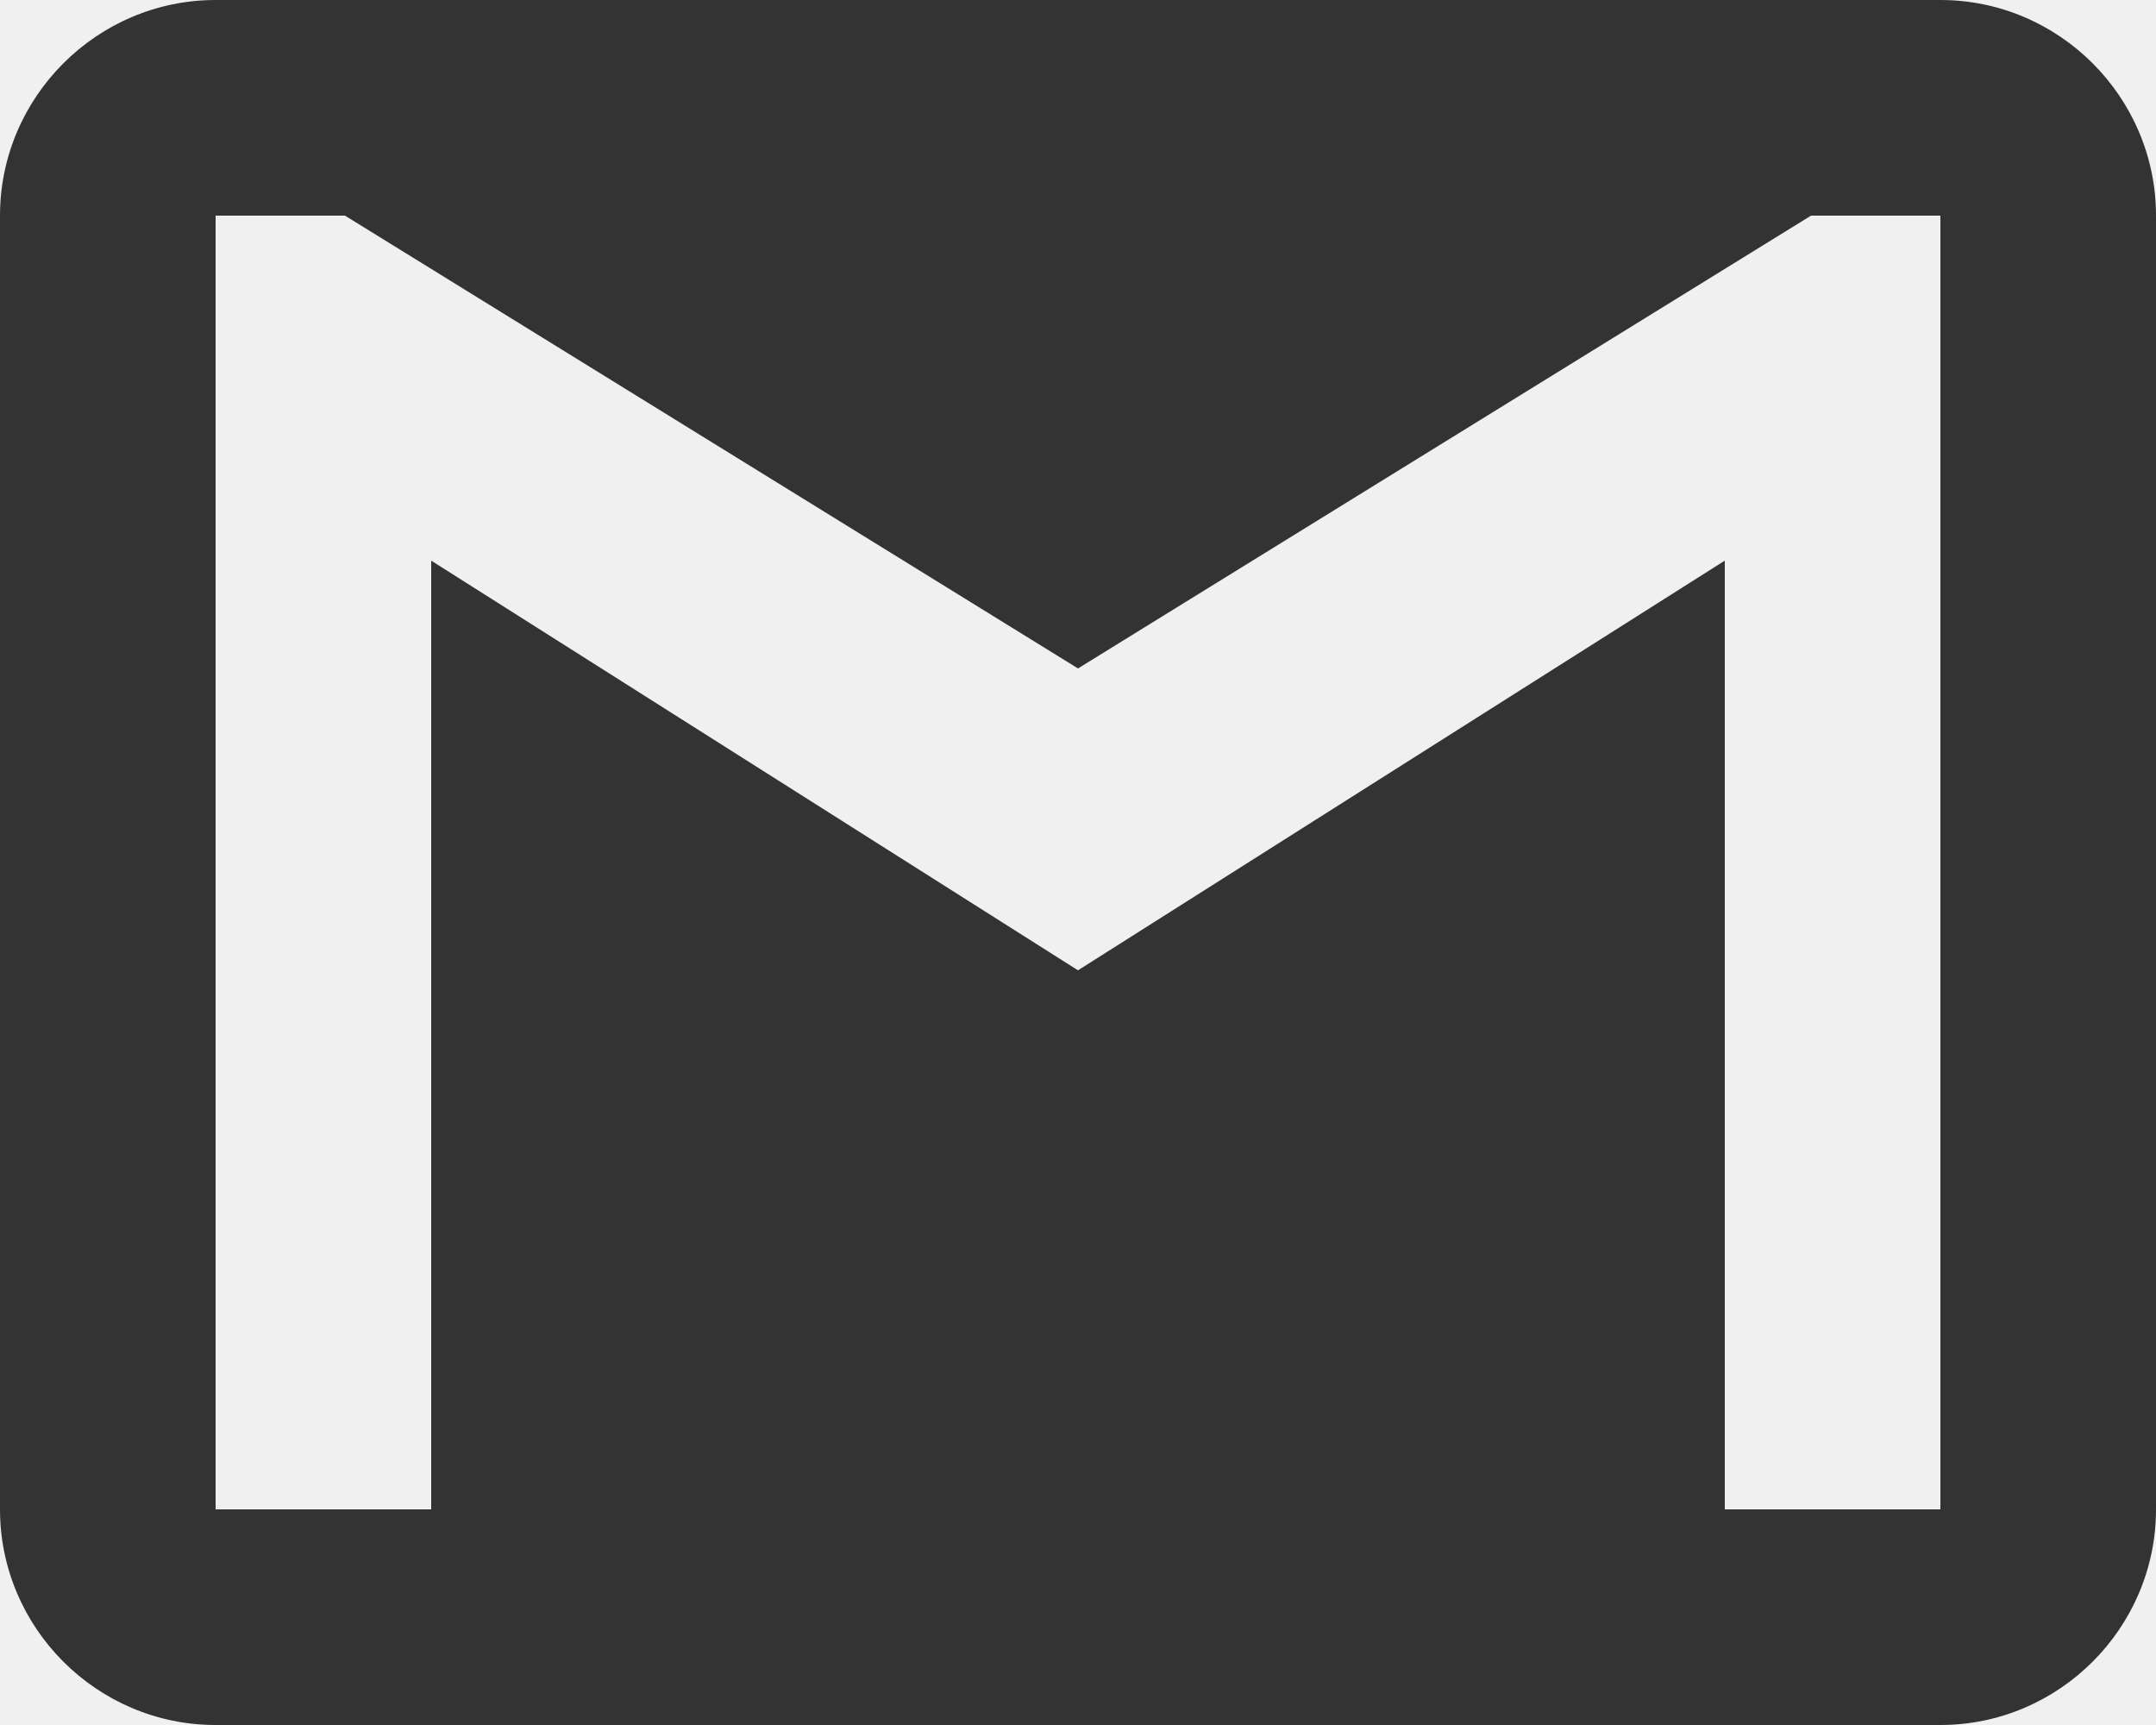
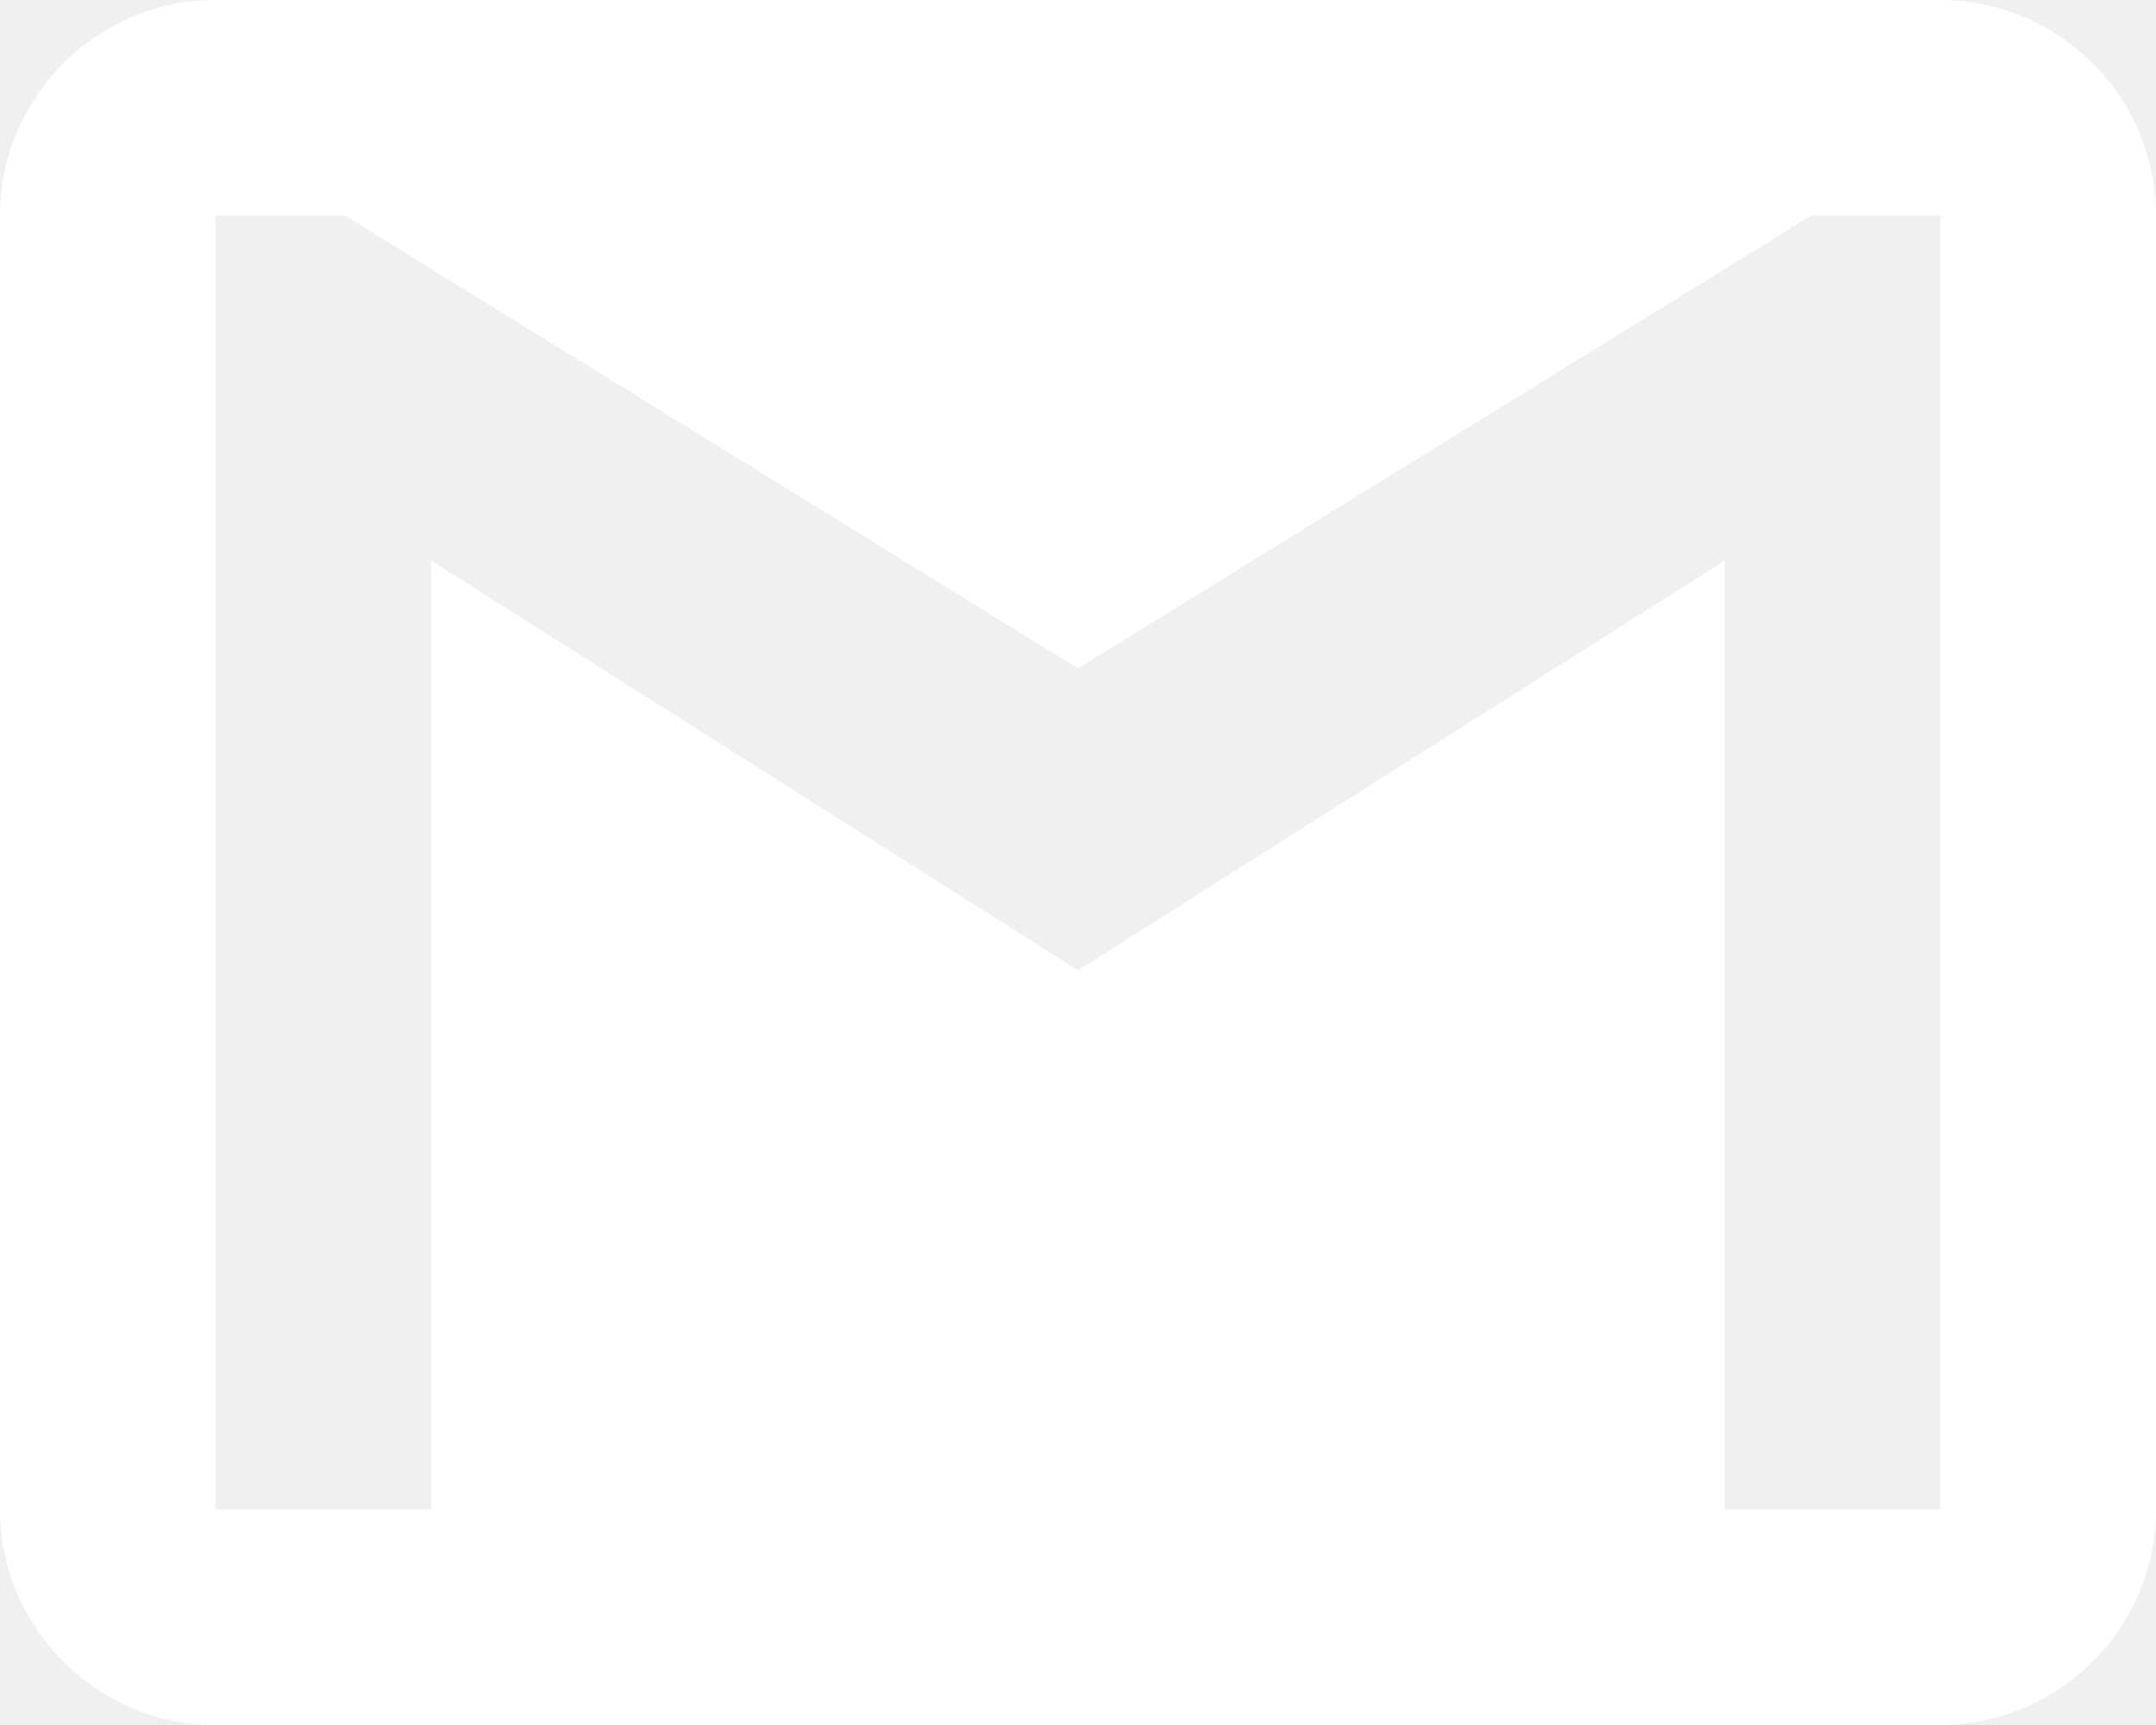
<svg xmlns="http://www.w3.org/2000/svg" width="20" height="16">
-   <path d="M18 0H2C.9 0 0 .9 0 2v12c0 1.1.9 2 2 2h16c1.1 0 2-.9 2-2V2c0-1.1-.9-2-2-2zm0 14h-2V5.2L10 9 4 5.2V14H2V2h1.2L10 6.2 16.8 2H18v12z" fill="#333" fill-rule="evenodd" />
+   <path d="M18 0H2C.9 0 0 .9 0 2v12c0 1.1.9 2 2 2h16c1.1 0 2-.9 2-2V2c0-1.1-.9-2-2-2zm0 14h-2V5.2L10 9 4 5.2V14H2V2h1.2L10 6.2 16.8 2H18v12z" fill="#fff" fill-rule="evenodd" />
</svg>
